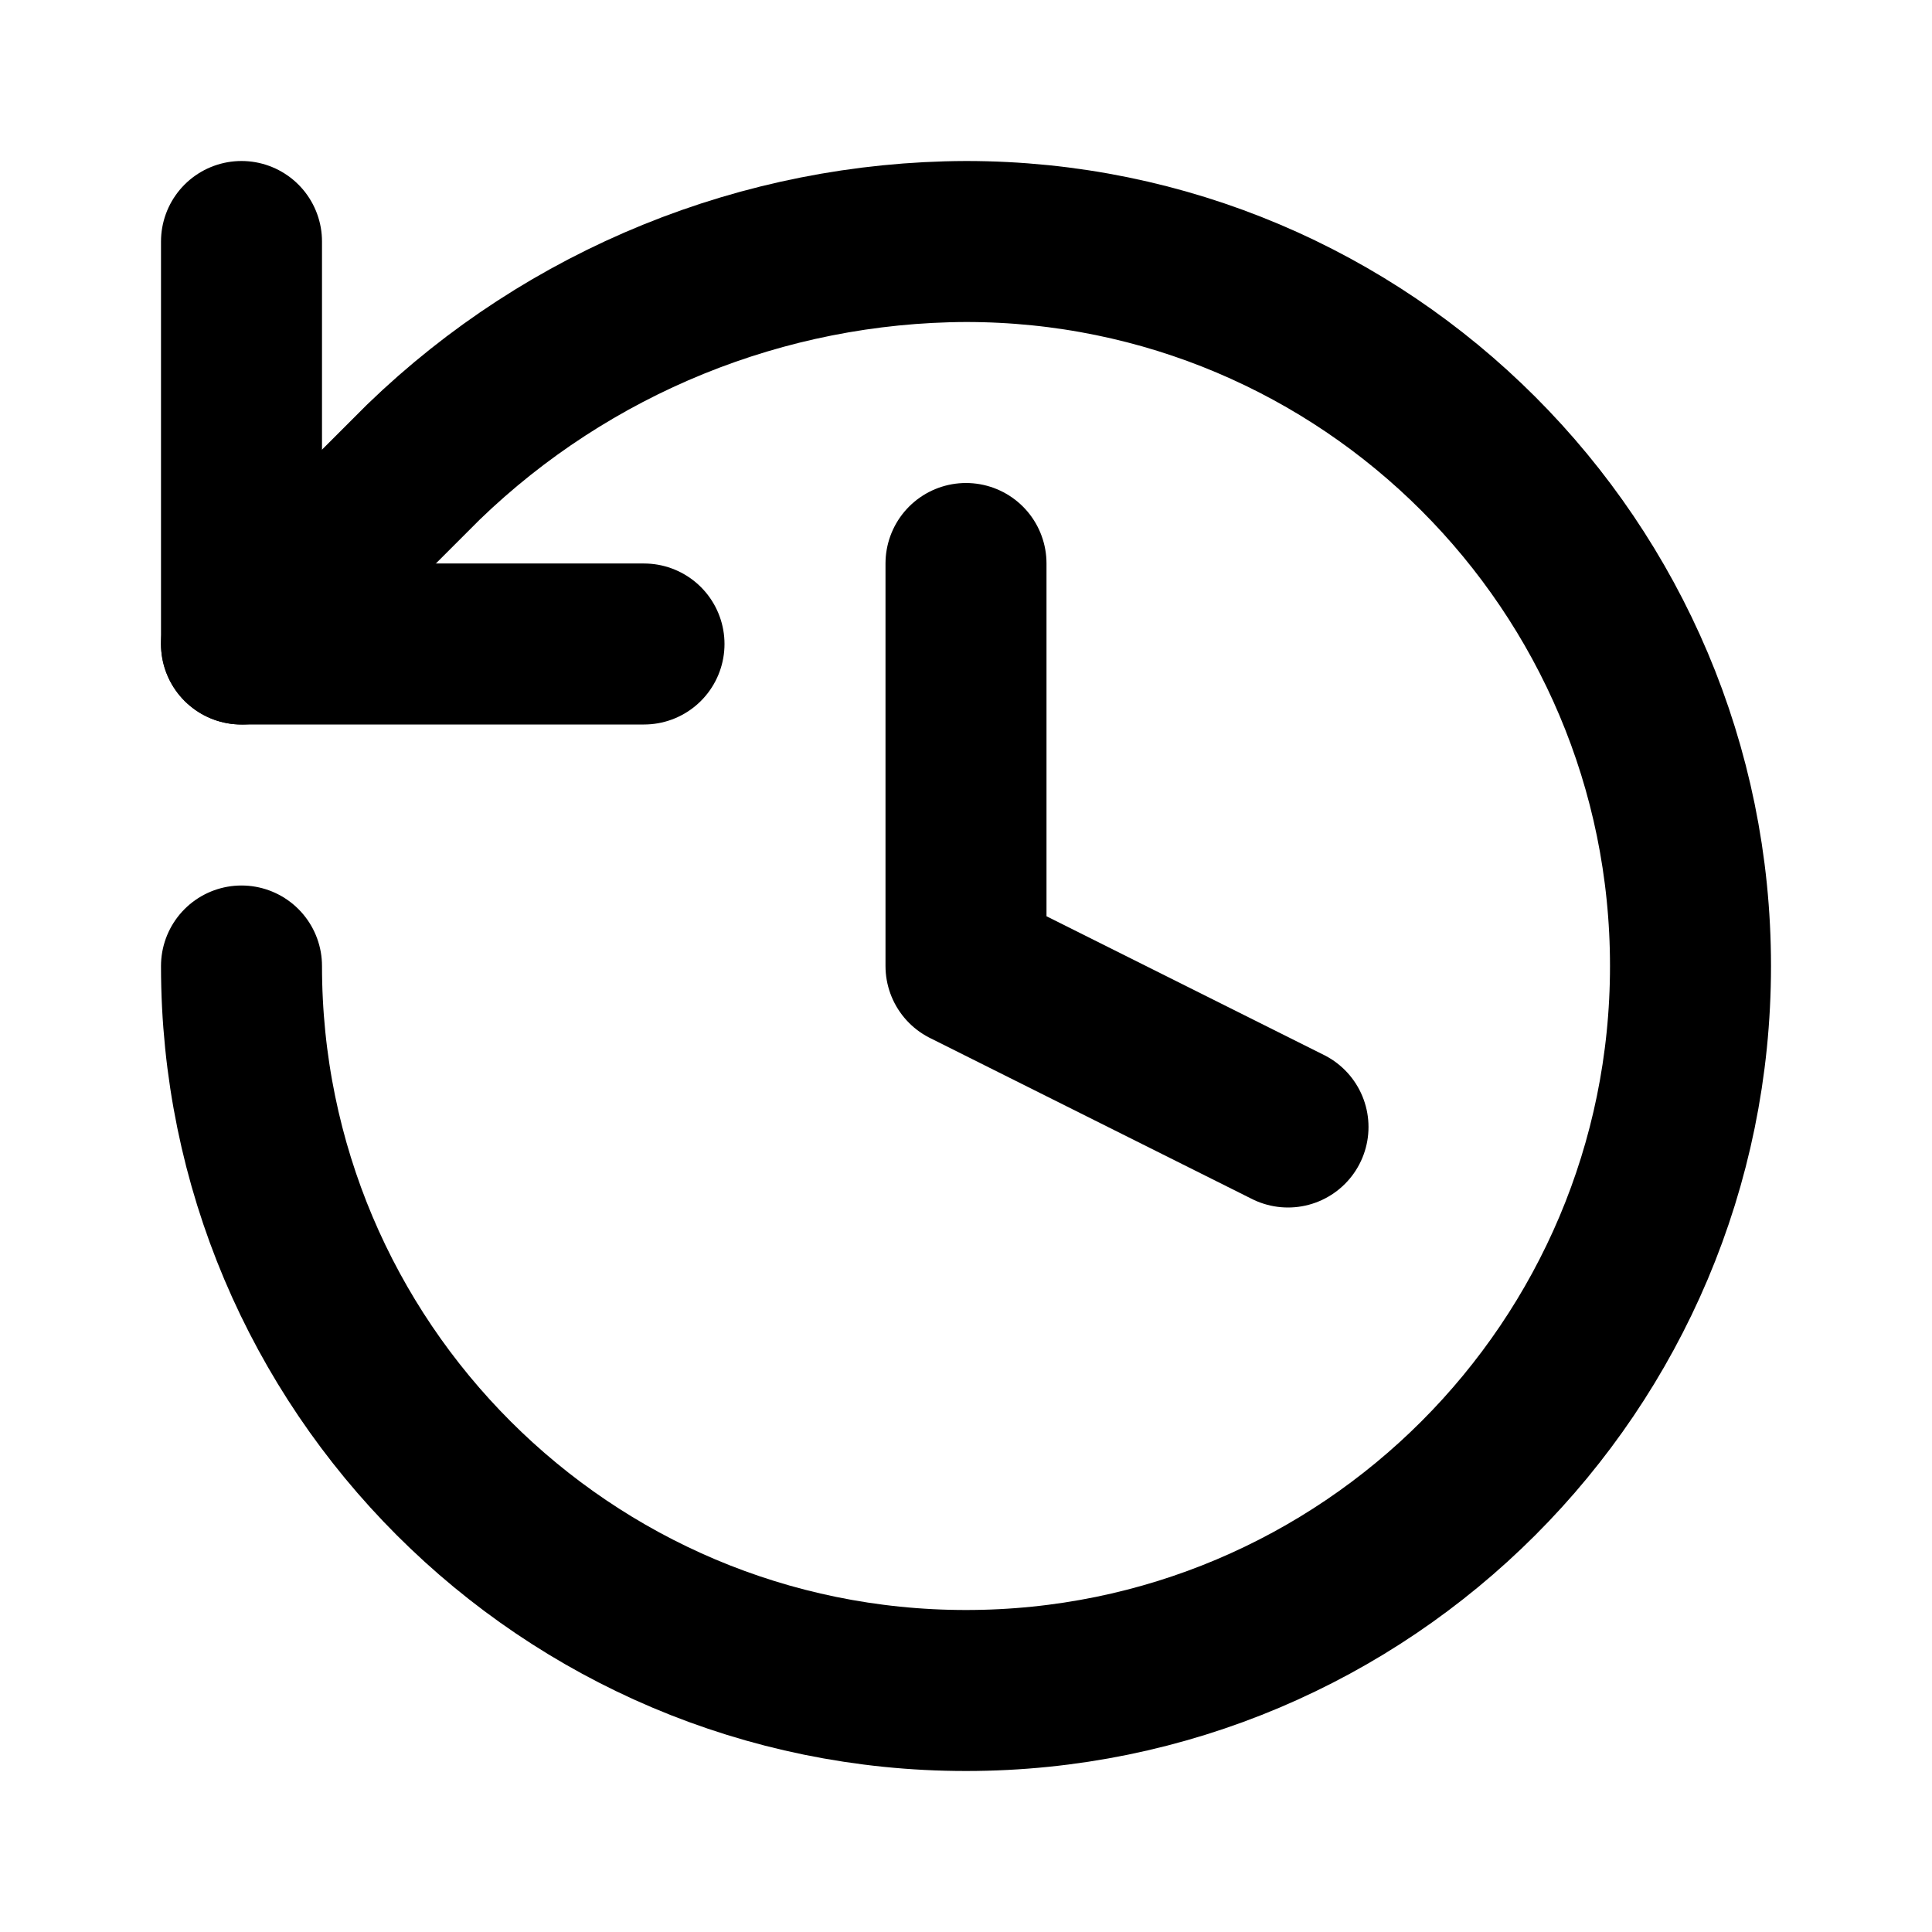
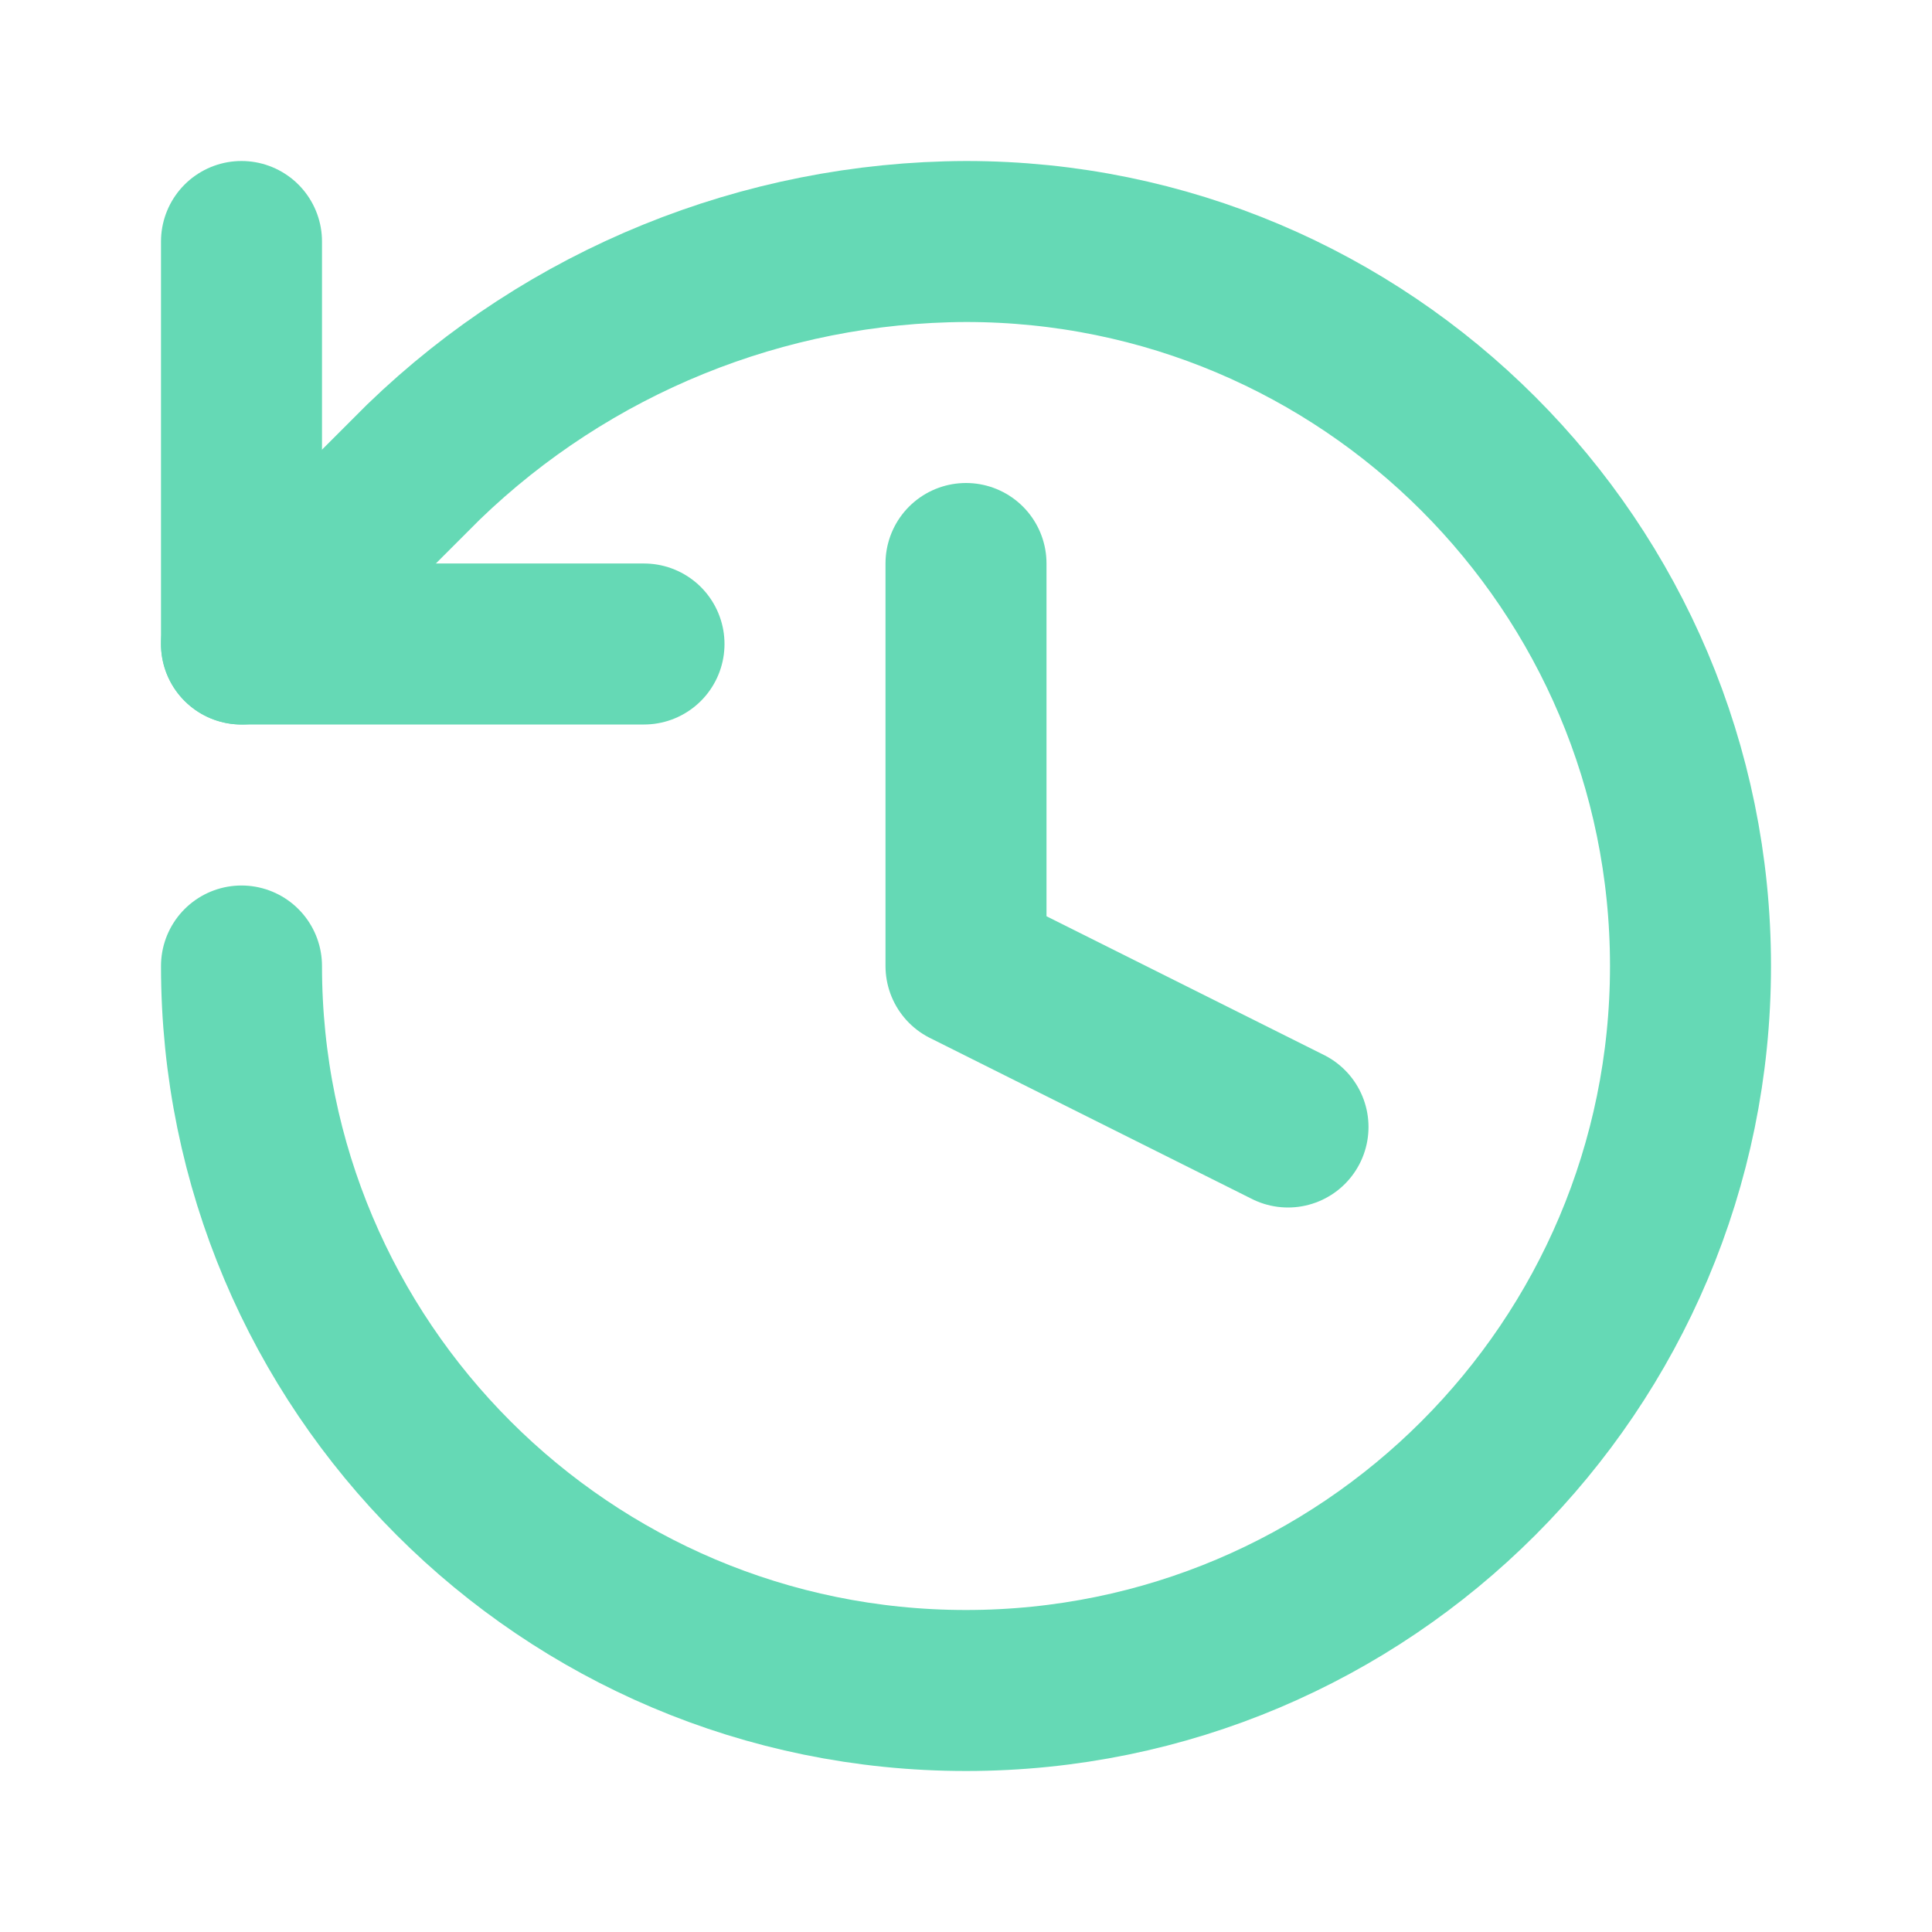
- <svg xmlns="http://www.w3.org/2000/svg" width="24" height="24" viewBox="0 0 24 24" fill="none" stroke="currentColor" stroke-width="2" stroke-linecap="round" stroke-linejoin="round" class="lucide lucide-rotate-ccw-clock preview-icon">
+ <svg xmlns="http://www.w3.org/2000/svg" width="24" height="24" viewBox="0 0 24 24" fill="none" stroke="#65D9B5" stroke-width="2" stroke-linecap="round" stroke-linejoin="round" class="lucide lucide-rotate-ccw-clock preview-icon">
  <path vector-effect="non-scaling-stroke" d="M3 12a9 9 0 1 0 9-9 9.75 9.75 0 0 0-6.74 2.74L3 8" />
  <path vector-effect="non-scaling-stroke" d="M3 3v5h5" />
  <path vector-effect="non-scaling-stroke" d="M12 7v5l4 2" />
</svg>
